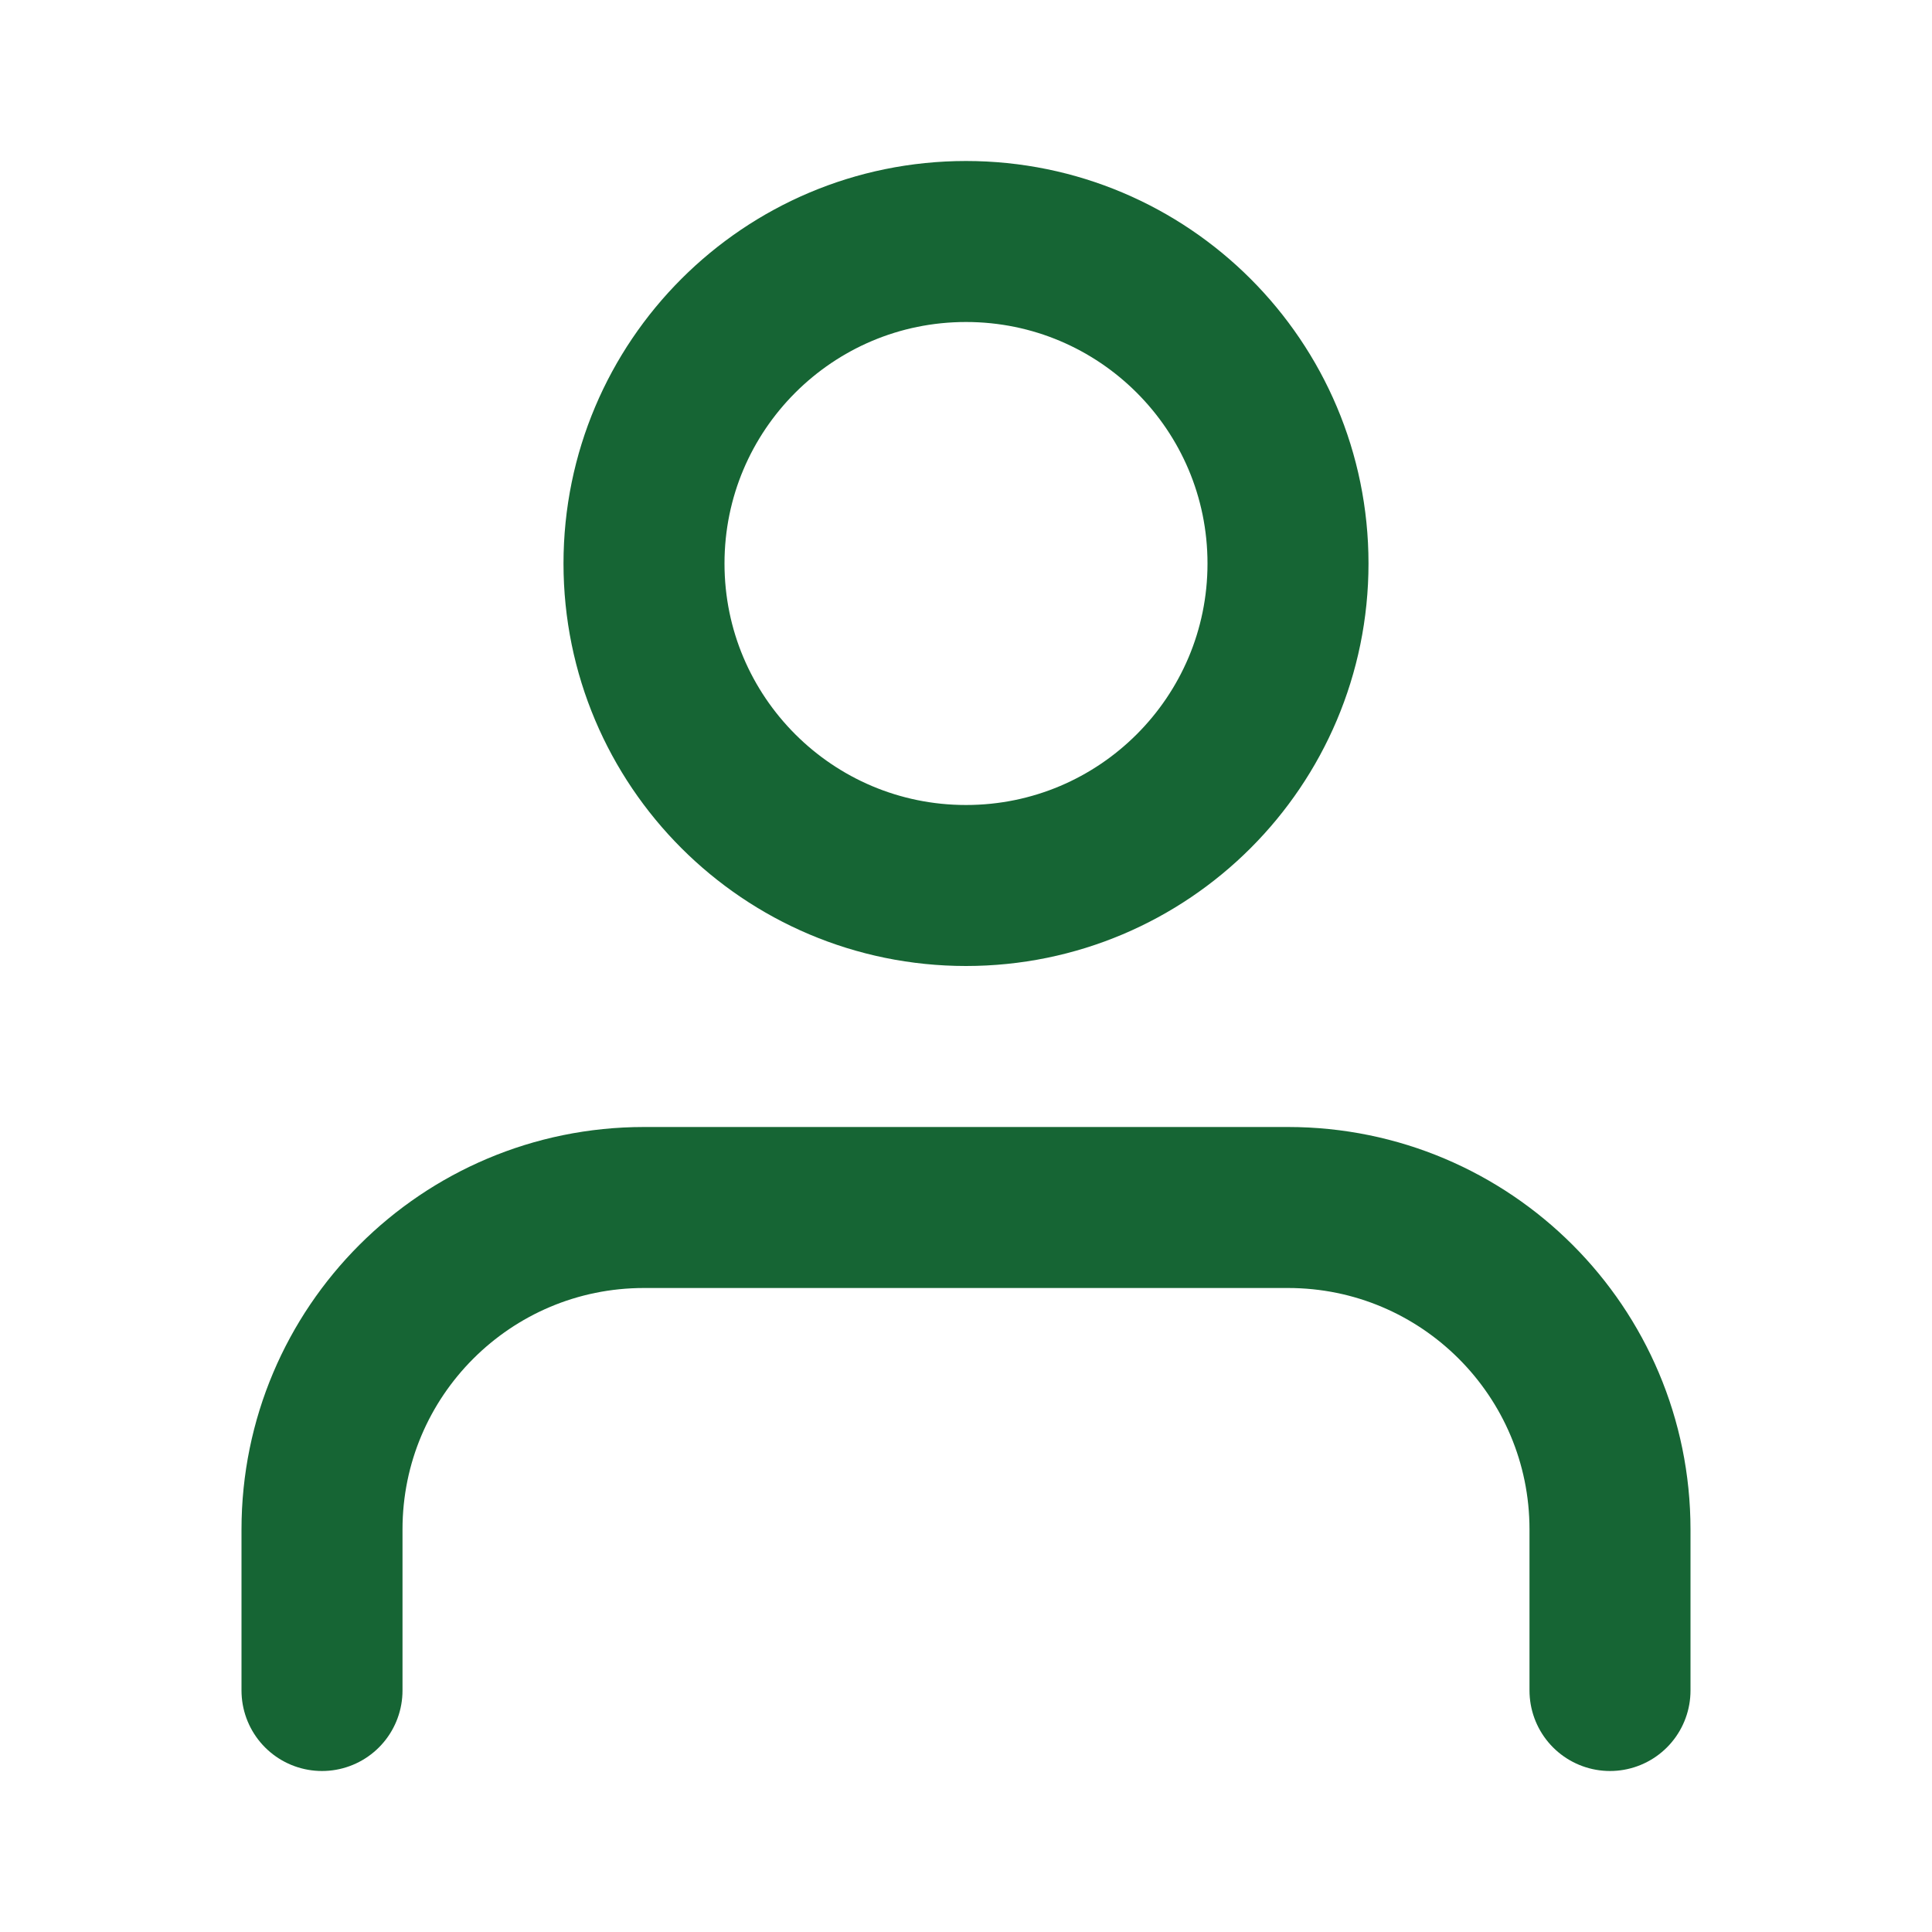
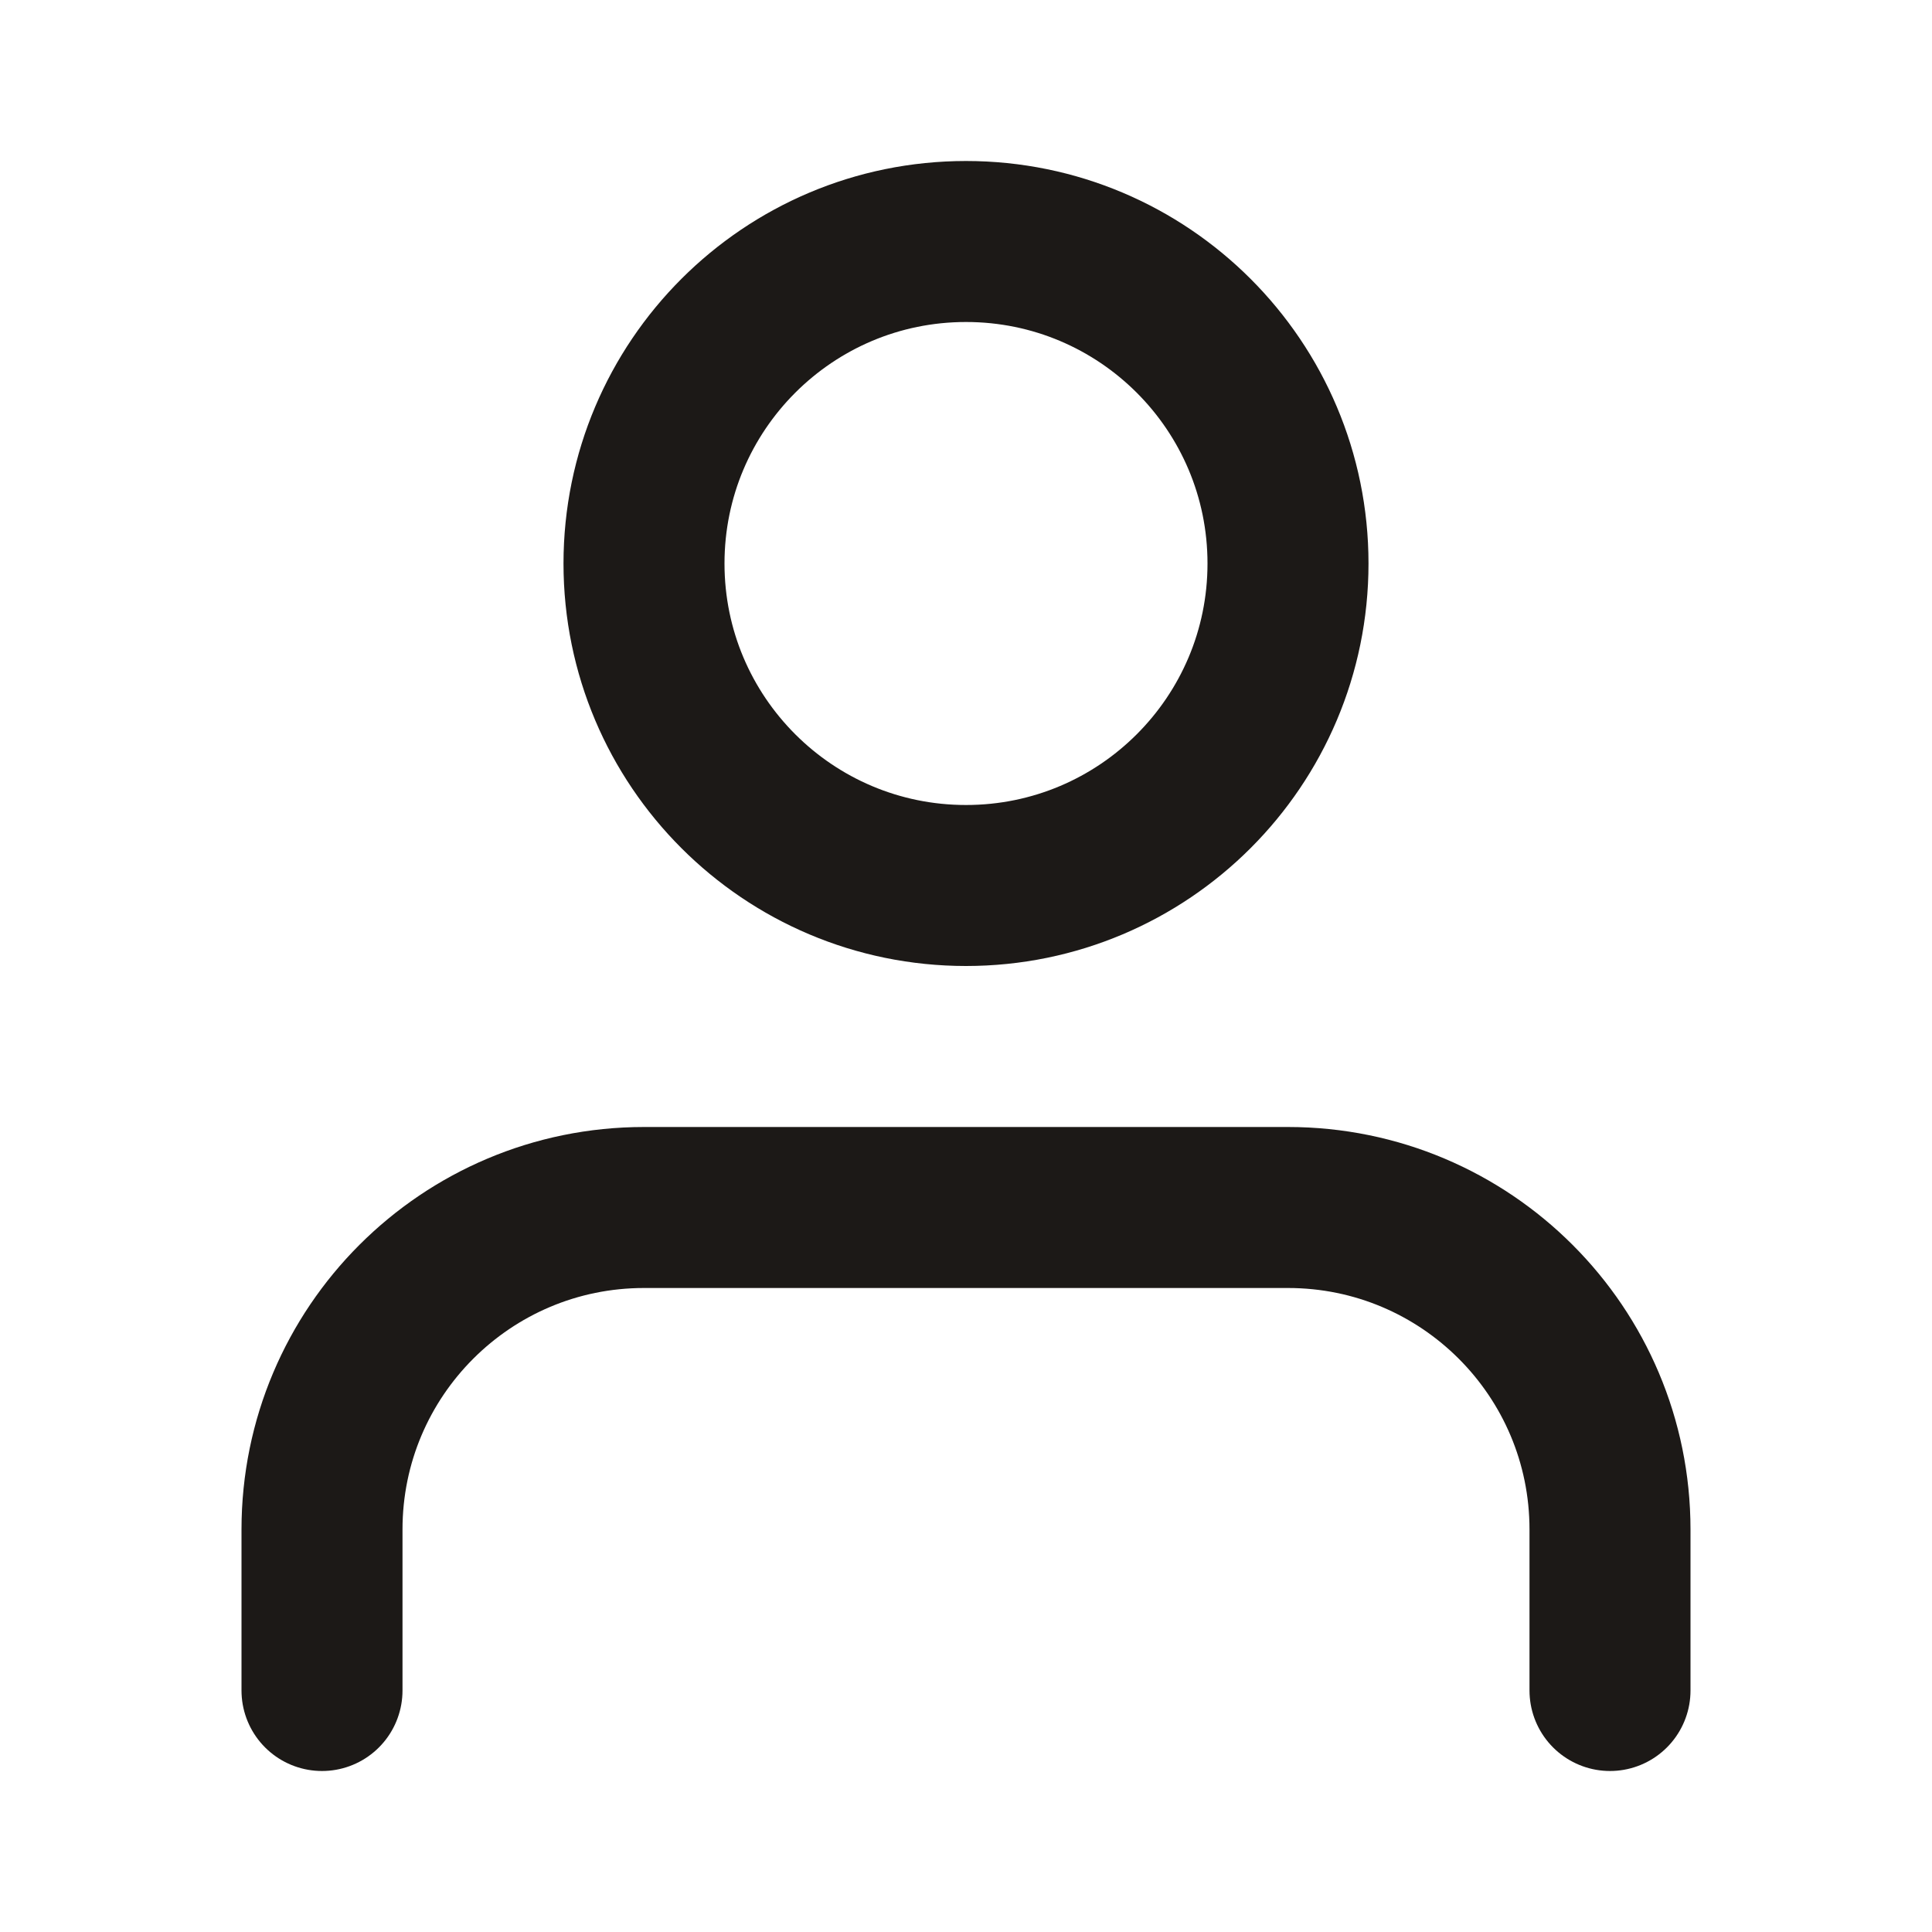
- <svg xmlns="http://www.w3.org/2000/svg" width="24" height="24" viewBox="0 0 24 24" fill="none" stroke="#166534" stroke-width="2" stroke-linecap="round" stroke-linejoin="round" class="feather feather-user">
+ <svg xmlns="http://www.w3.org/2000/svg" width="24" height="24" viewBox="0 0 24 24" fill="none" stroke="hsl(24, 10%, 10%)" stroke-width="2" stroke-linecap="round" stroke-linejoin="round" class="feather feather-user">
  <path d="M20 21v-2a4 4 0 0 0-4-4H8a4 4 0 0 0-4 4v2" />
  <circle cx="12" cy="7" r="4" />
</svg>
